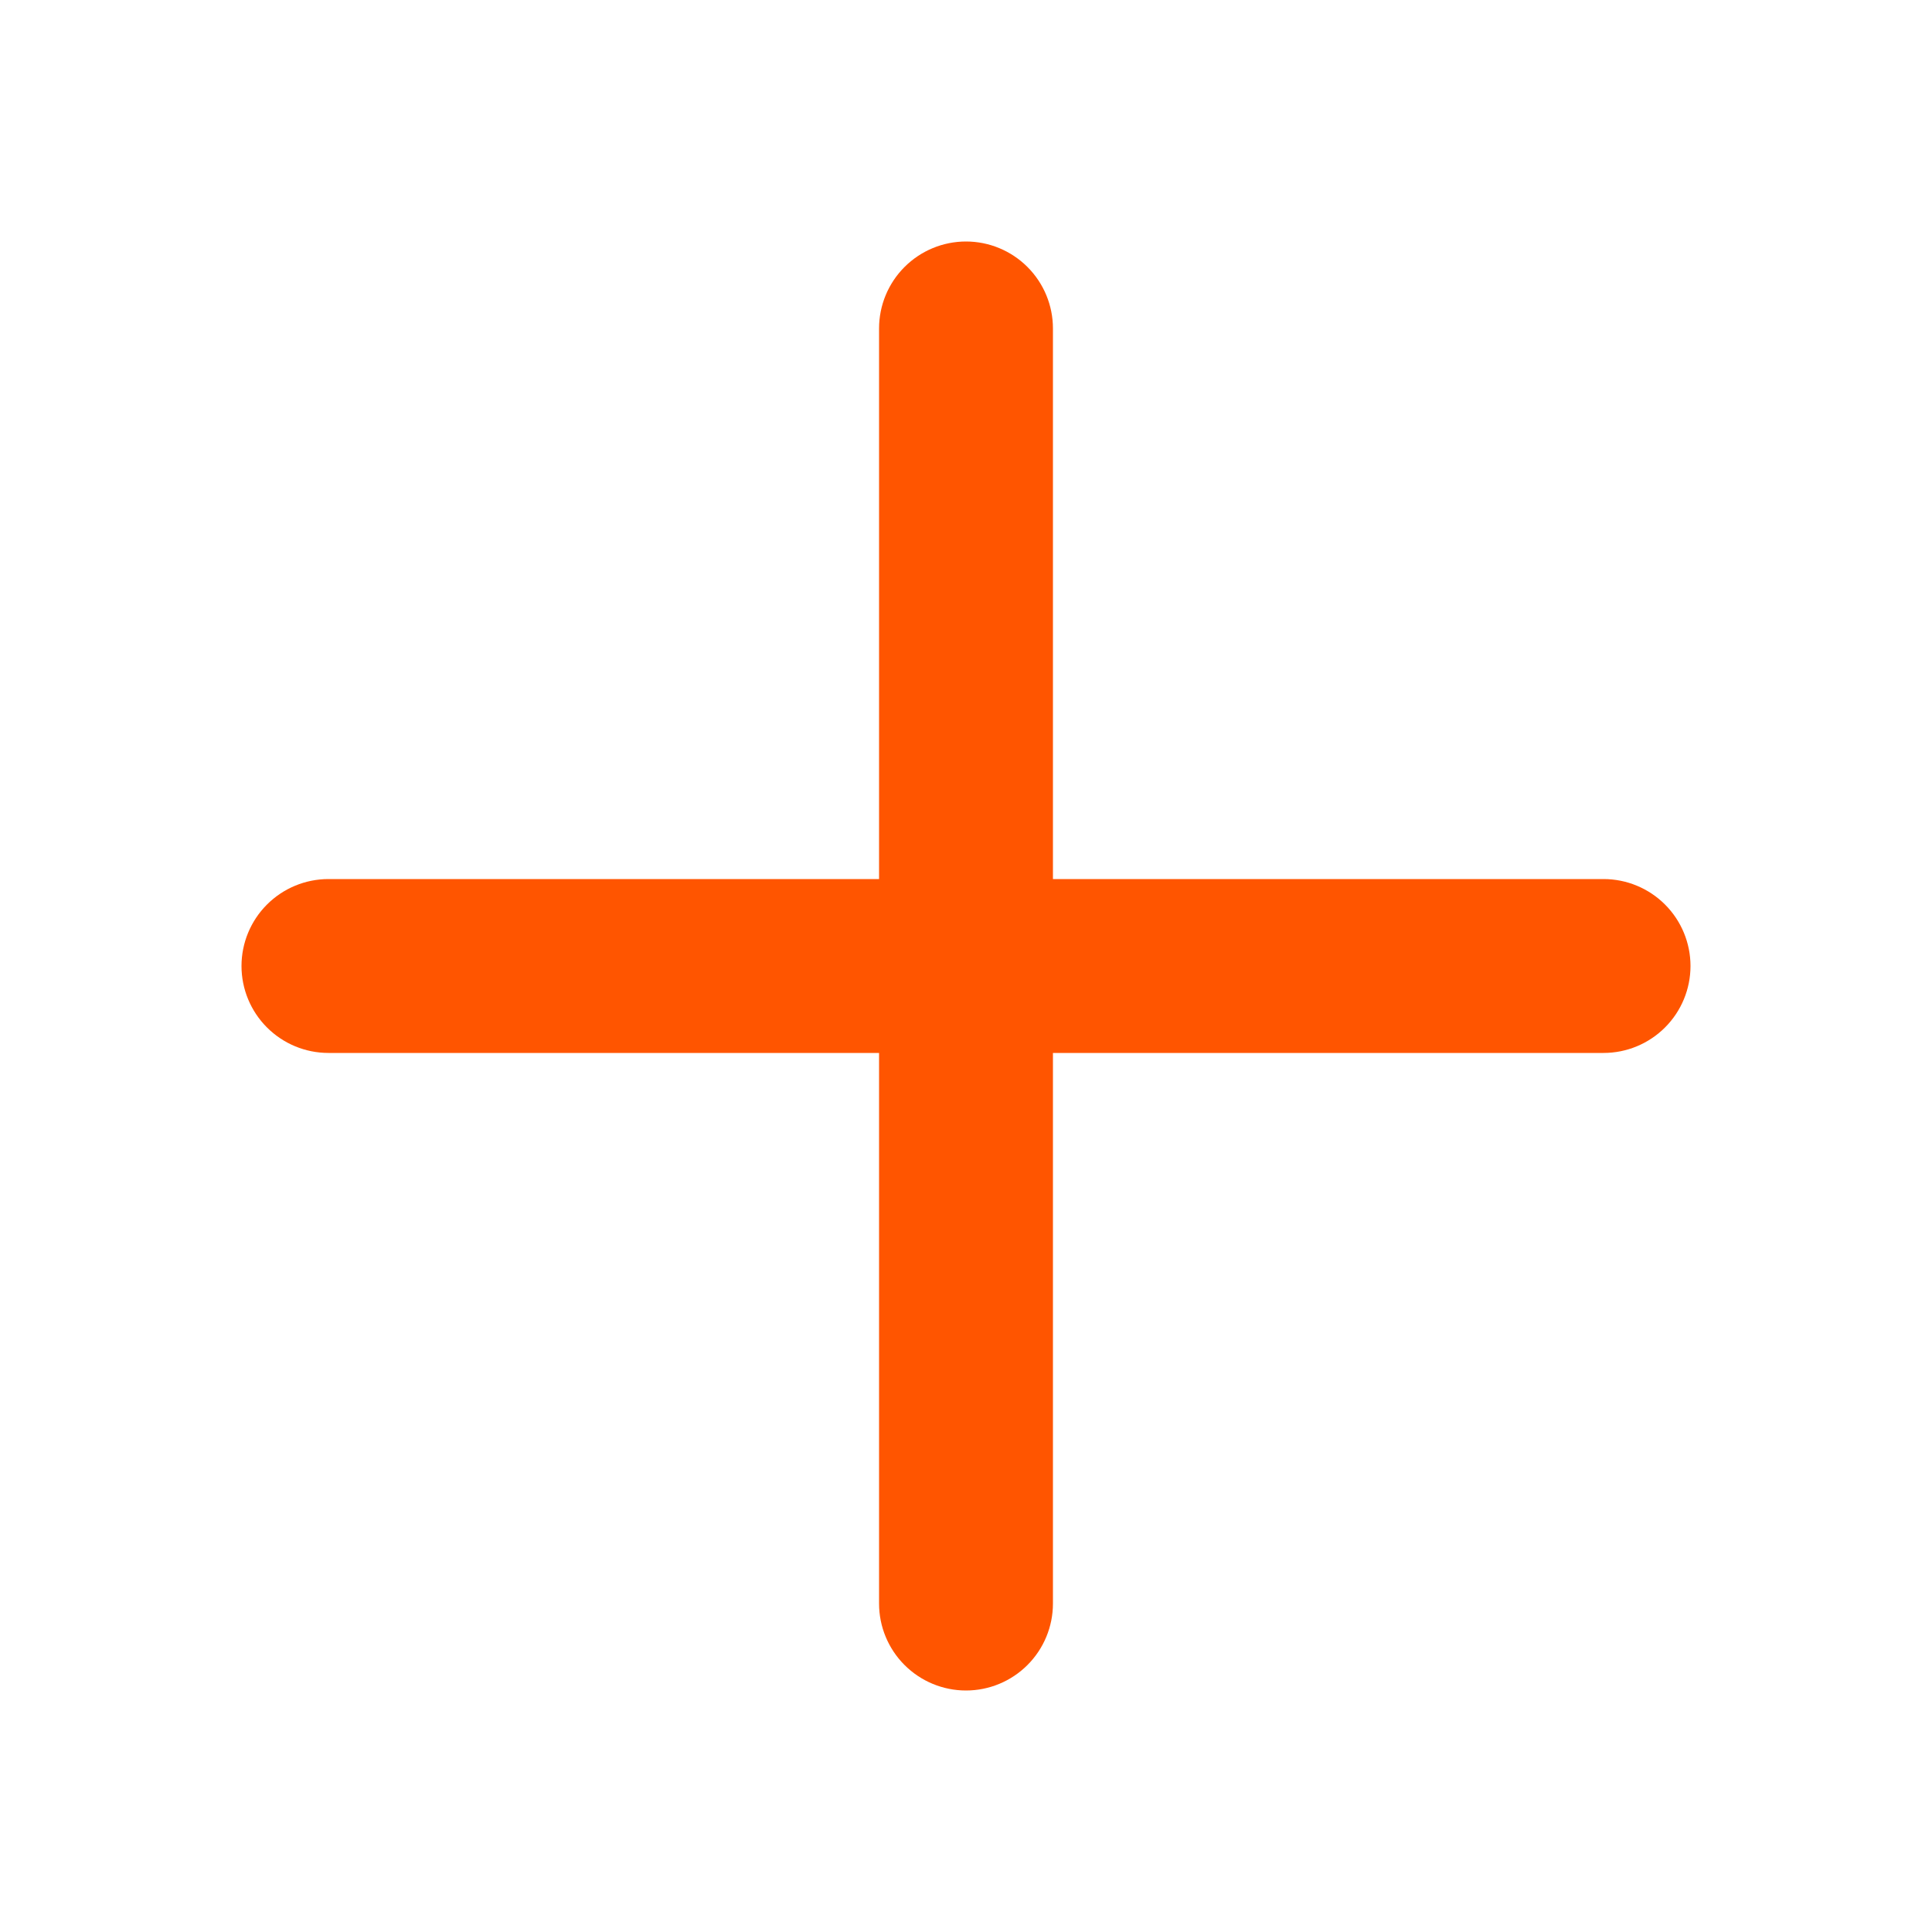
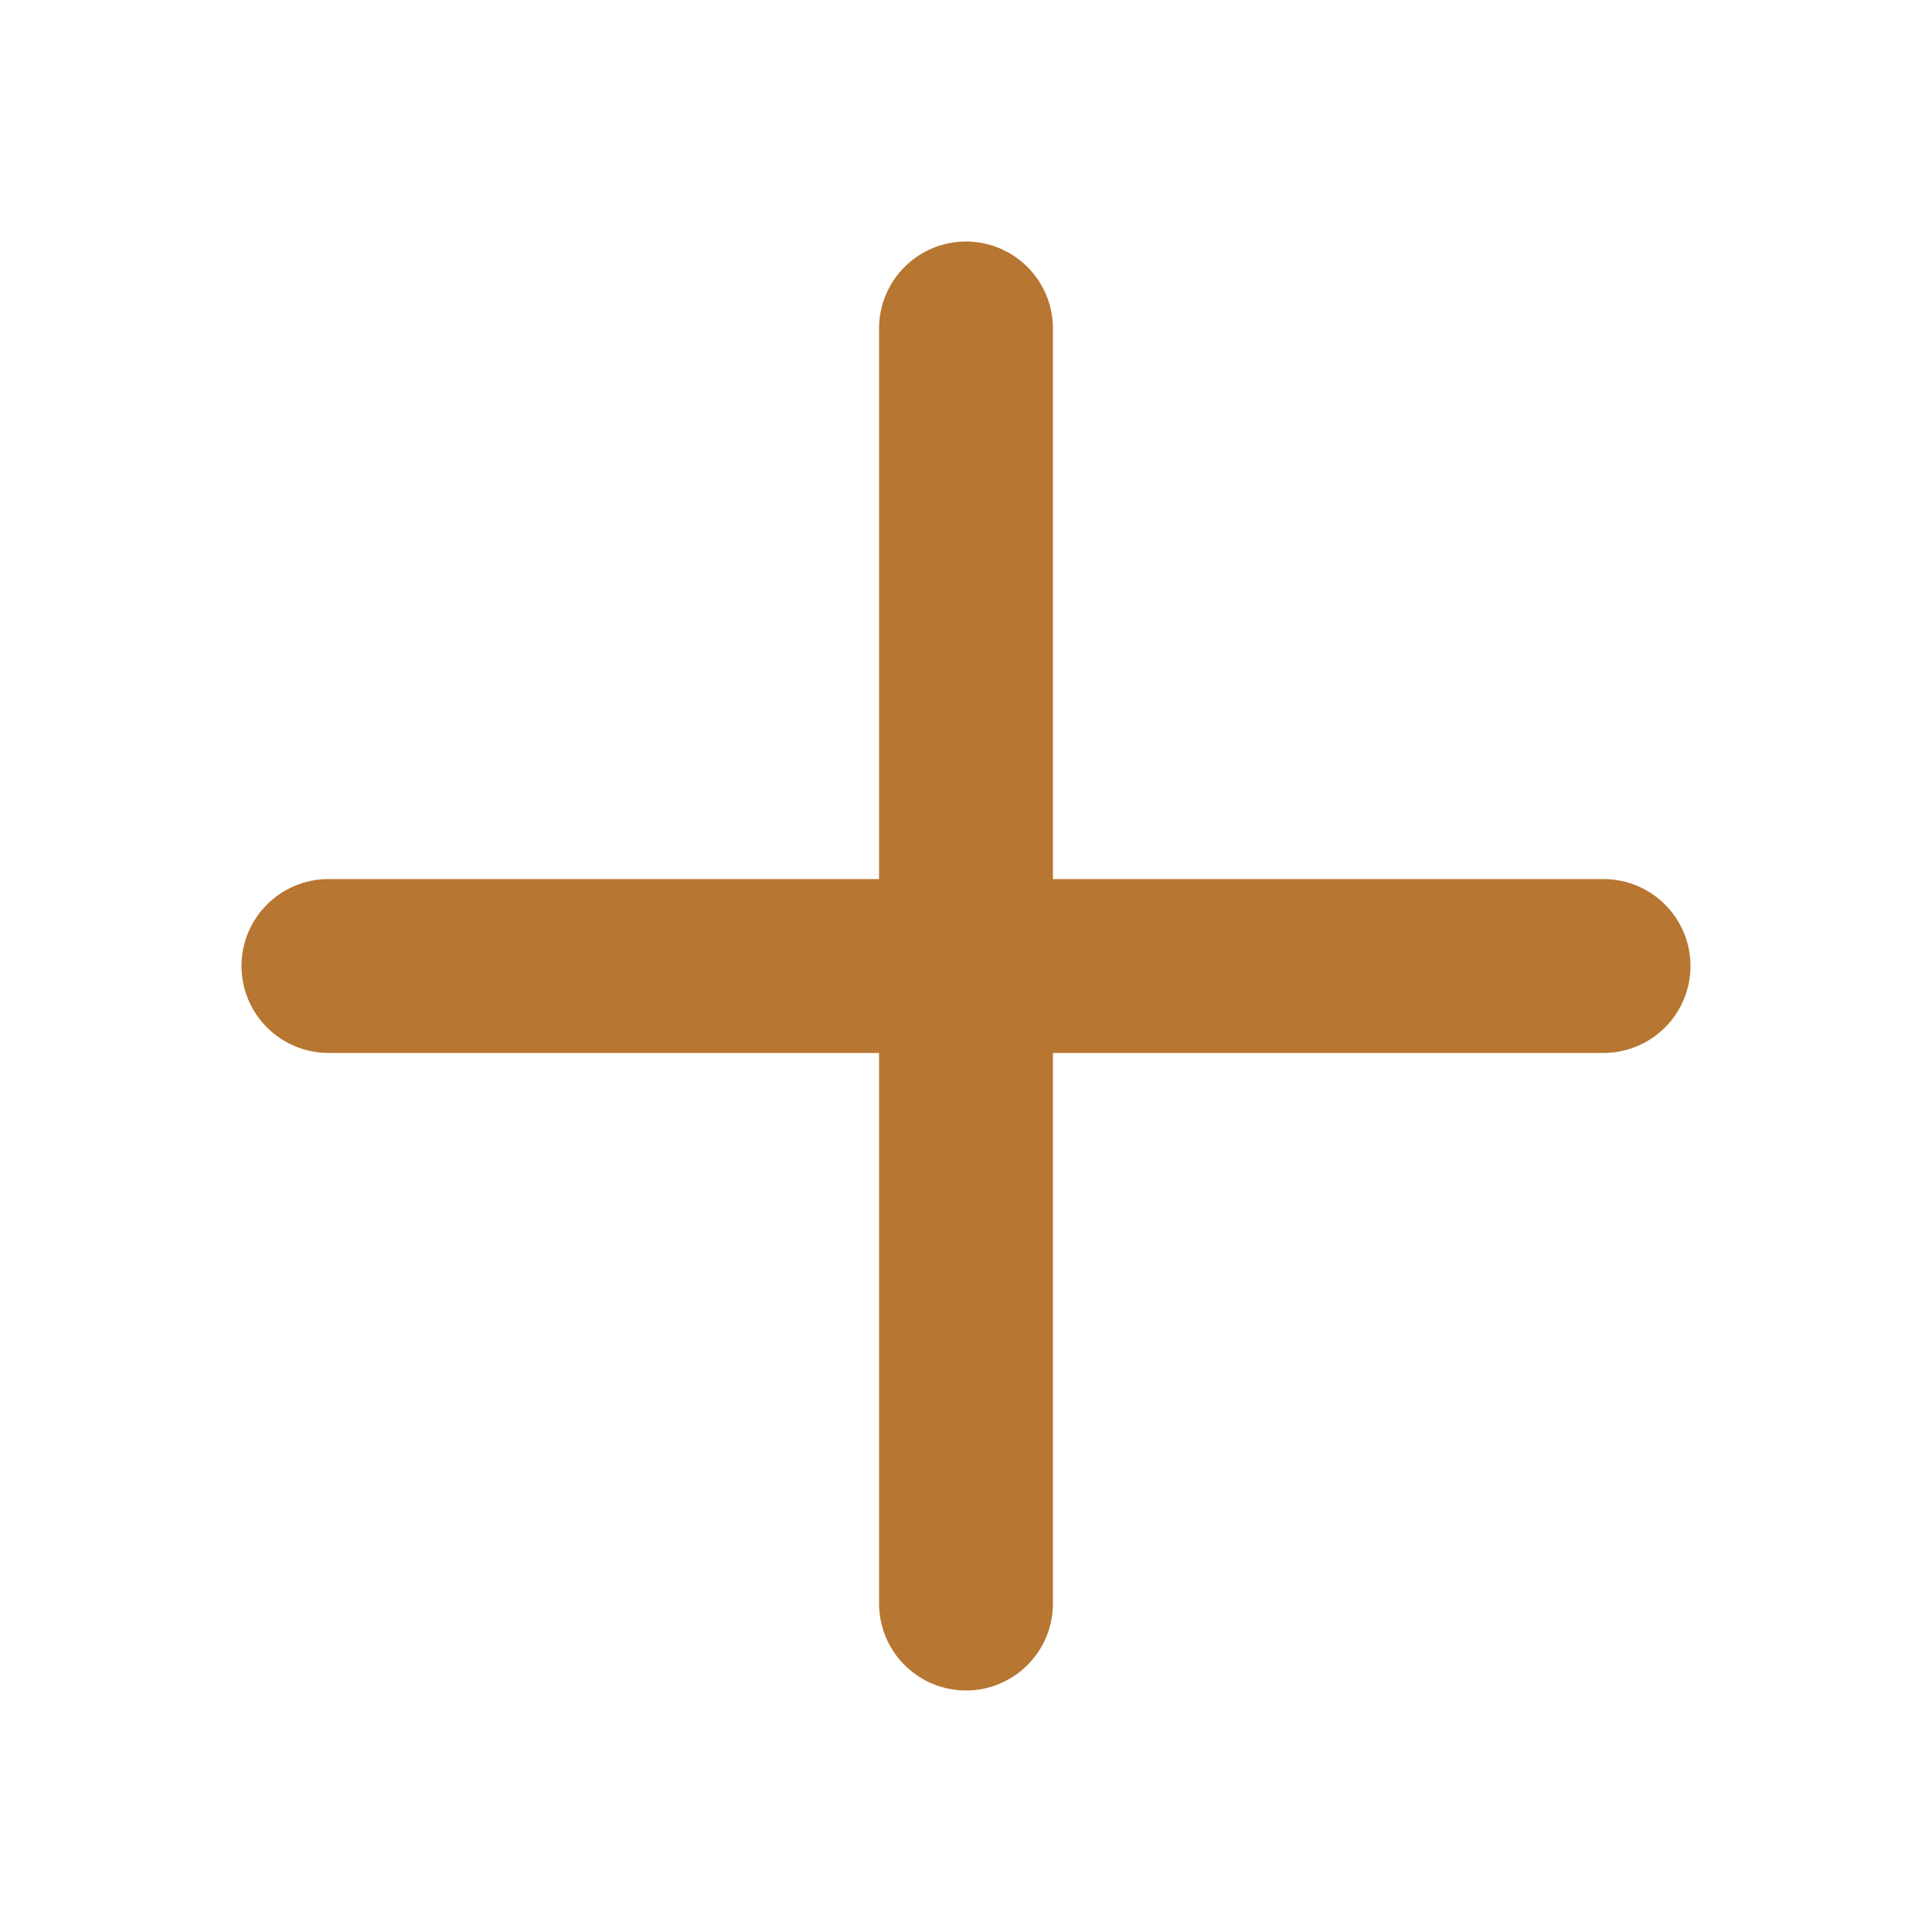
<svg xmlns="http://www.w3.org/2000/svg" width="32" height="32" viewBox="0 0 32 32" fill="none">
  <g id="Icons Huge">
-     <path id="Vector" d="M28 16C28 16.382 27.848 16.748 27.578 17.018C27.308 17.288 26.942 17.44 26.56 17.44H17.44V26.56C17.44 26.942 17.288 27.308 17.018 27.578C16.748 27.848 16.382 28 16 28C15.618 28 15.252 27.848 14.982 27.578C14.712 27.308 14.56 26.942 14.56 26.56V17.44H5.44C5.058 17.44 4.692 17.288 4.422 17.018C4.152 16.748 4 16.382 4 16C4 15.618 4.152 15.252 4.422 14.982C4.692 14.712 5.058 14.56 5.44 14.56H14.56V5.44C14.56 5.058 14.712 4.692 14.982 4.422C15.252 4.152 15.618 4 16 4C16.382 4 16.748 4.152 17.018 4.422C17.288 4.692 17.44 5.058 17.44 5.44V14.56H26.56C26.942 14.56 27.308 14.712 27.578 14.982C27.848 15.252 28 15.618 28 16Z" fill="#FF5500" />
+     <path id="Vector" d="M28 16C28 16.382 27.848 16.748 27.578 17.018C27.308 17.288 26.942 17.44 26.56 17.44H17.44V26.56C17.44 26.942 17.288 27.308 17.018 27.578C16.748 27.848 16.382 28 16 28C15.618 28 15.252 27.848 14.982 27.578C14.712 27.308 14.56 26.942 14.56 26.56V17.44H5.44C5.058 17.44 4.692 17.288 4.422 17.018C4.152 16.748 4 16.382 4 16C4 15.618 4.152 15.252 4.422 14.982C4.692 14.712 5.058 14.56 5.44 14.56H14.56V5.44C14.56 5.058 14.712 4.692 14.982 4.422C15.252 4.152 15.618 4 16 4C16.382 4 16.748 4.152 17.018 4.422C17.288 4.692 17.44 5.058 17.44 5.44V14.56H26.56C26.942 14.56 27.308 14.712 27.578 14.982C27.848 15.252 28 15.618 28 16Z" fill="#B77631" />
  </g>
</svg>
